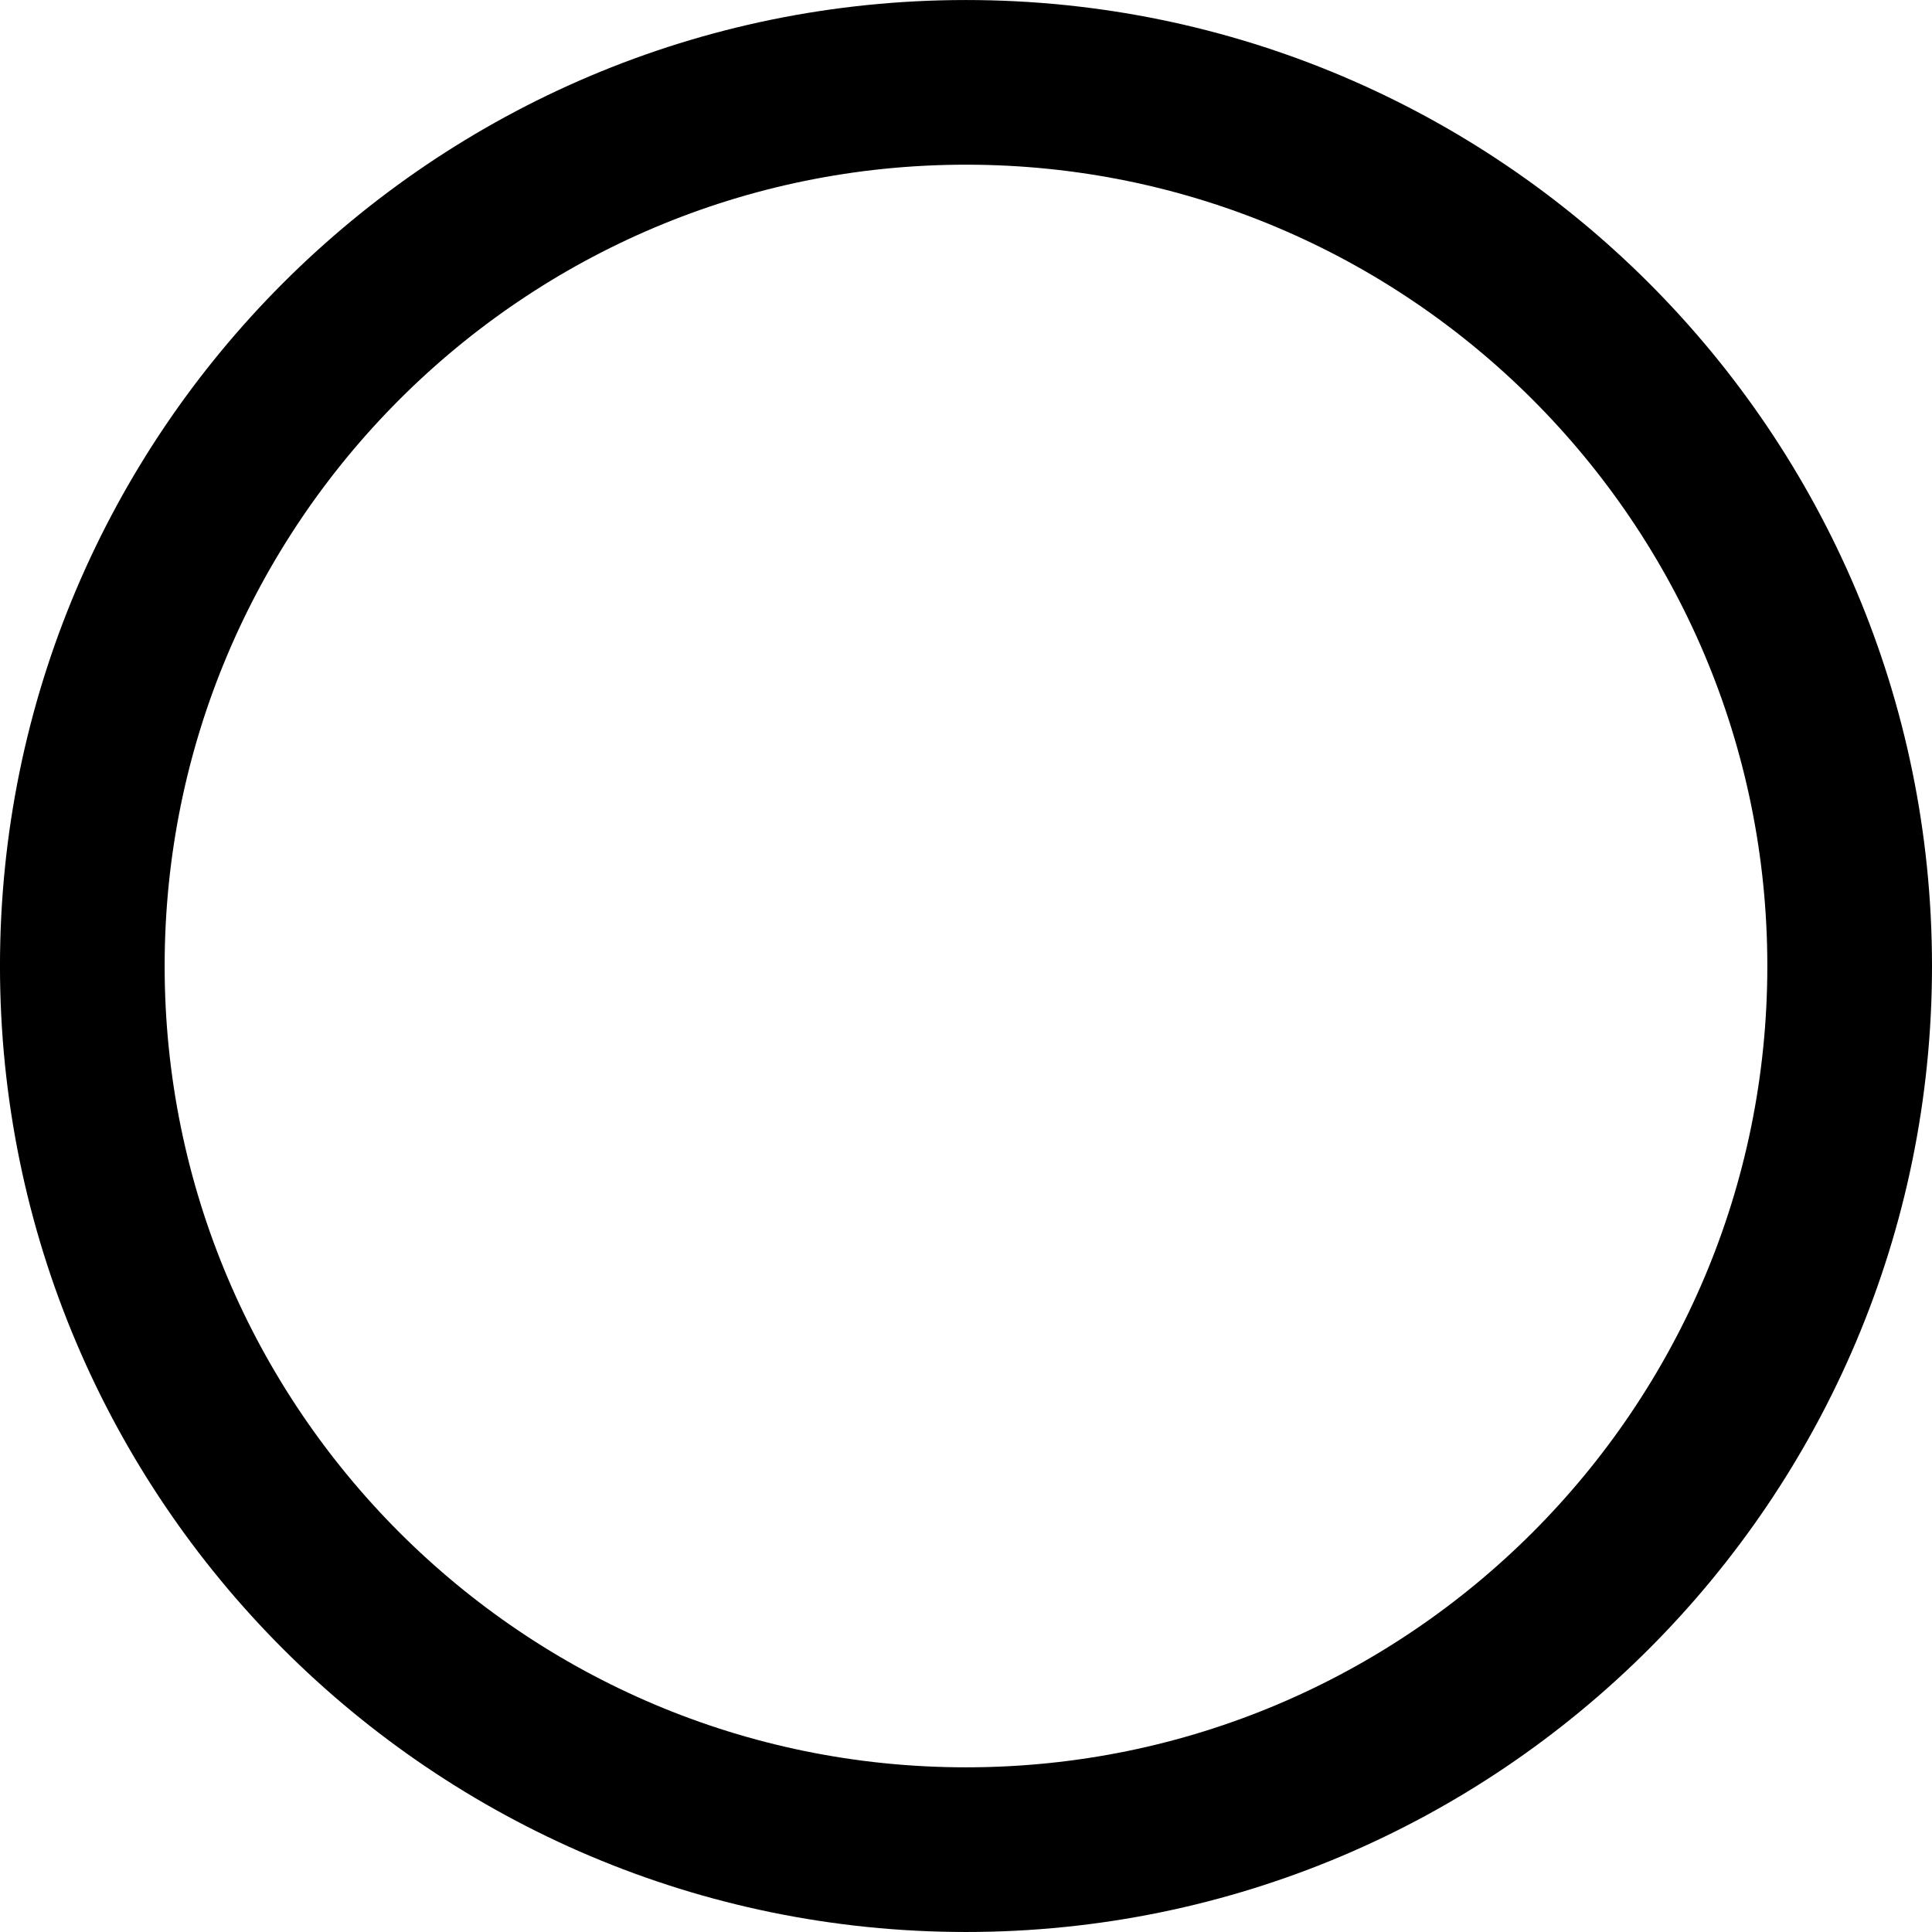
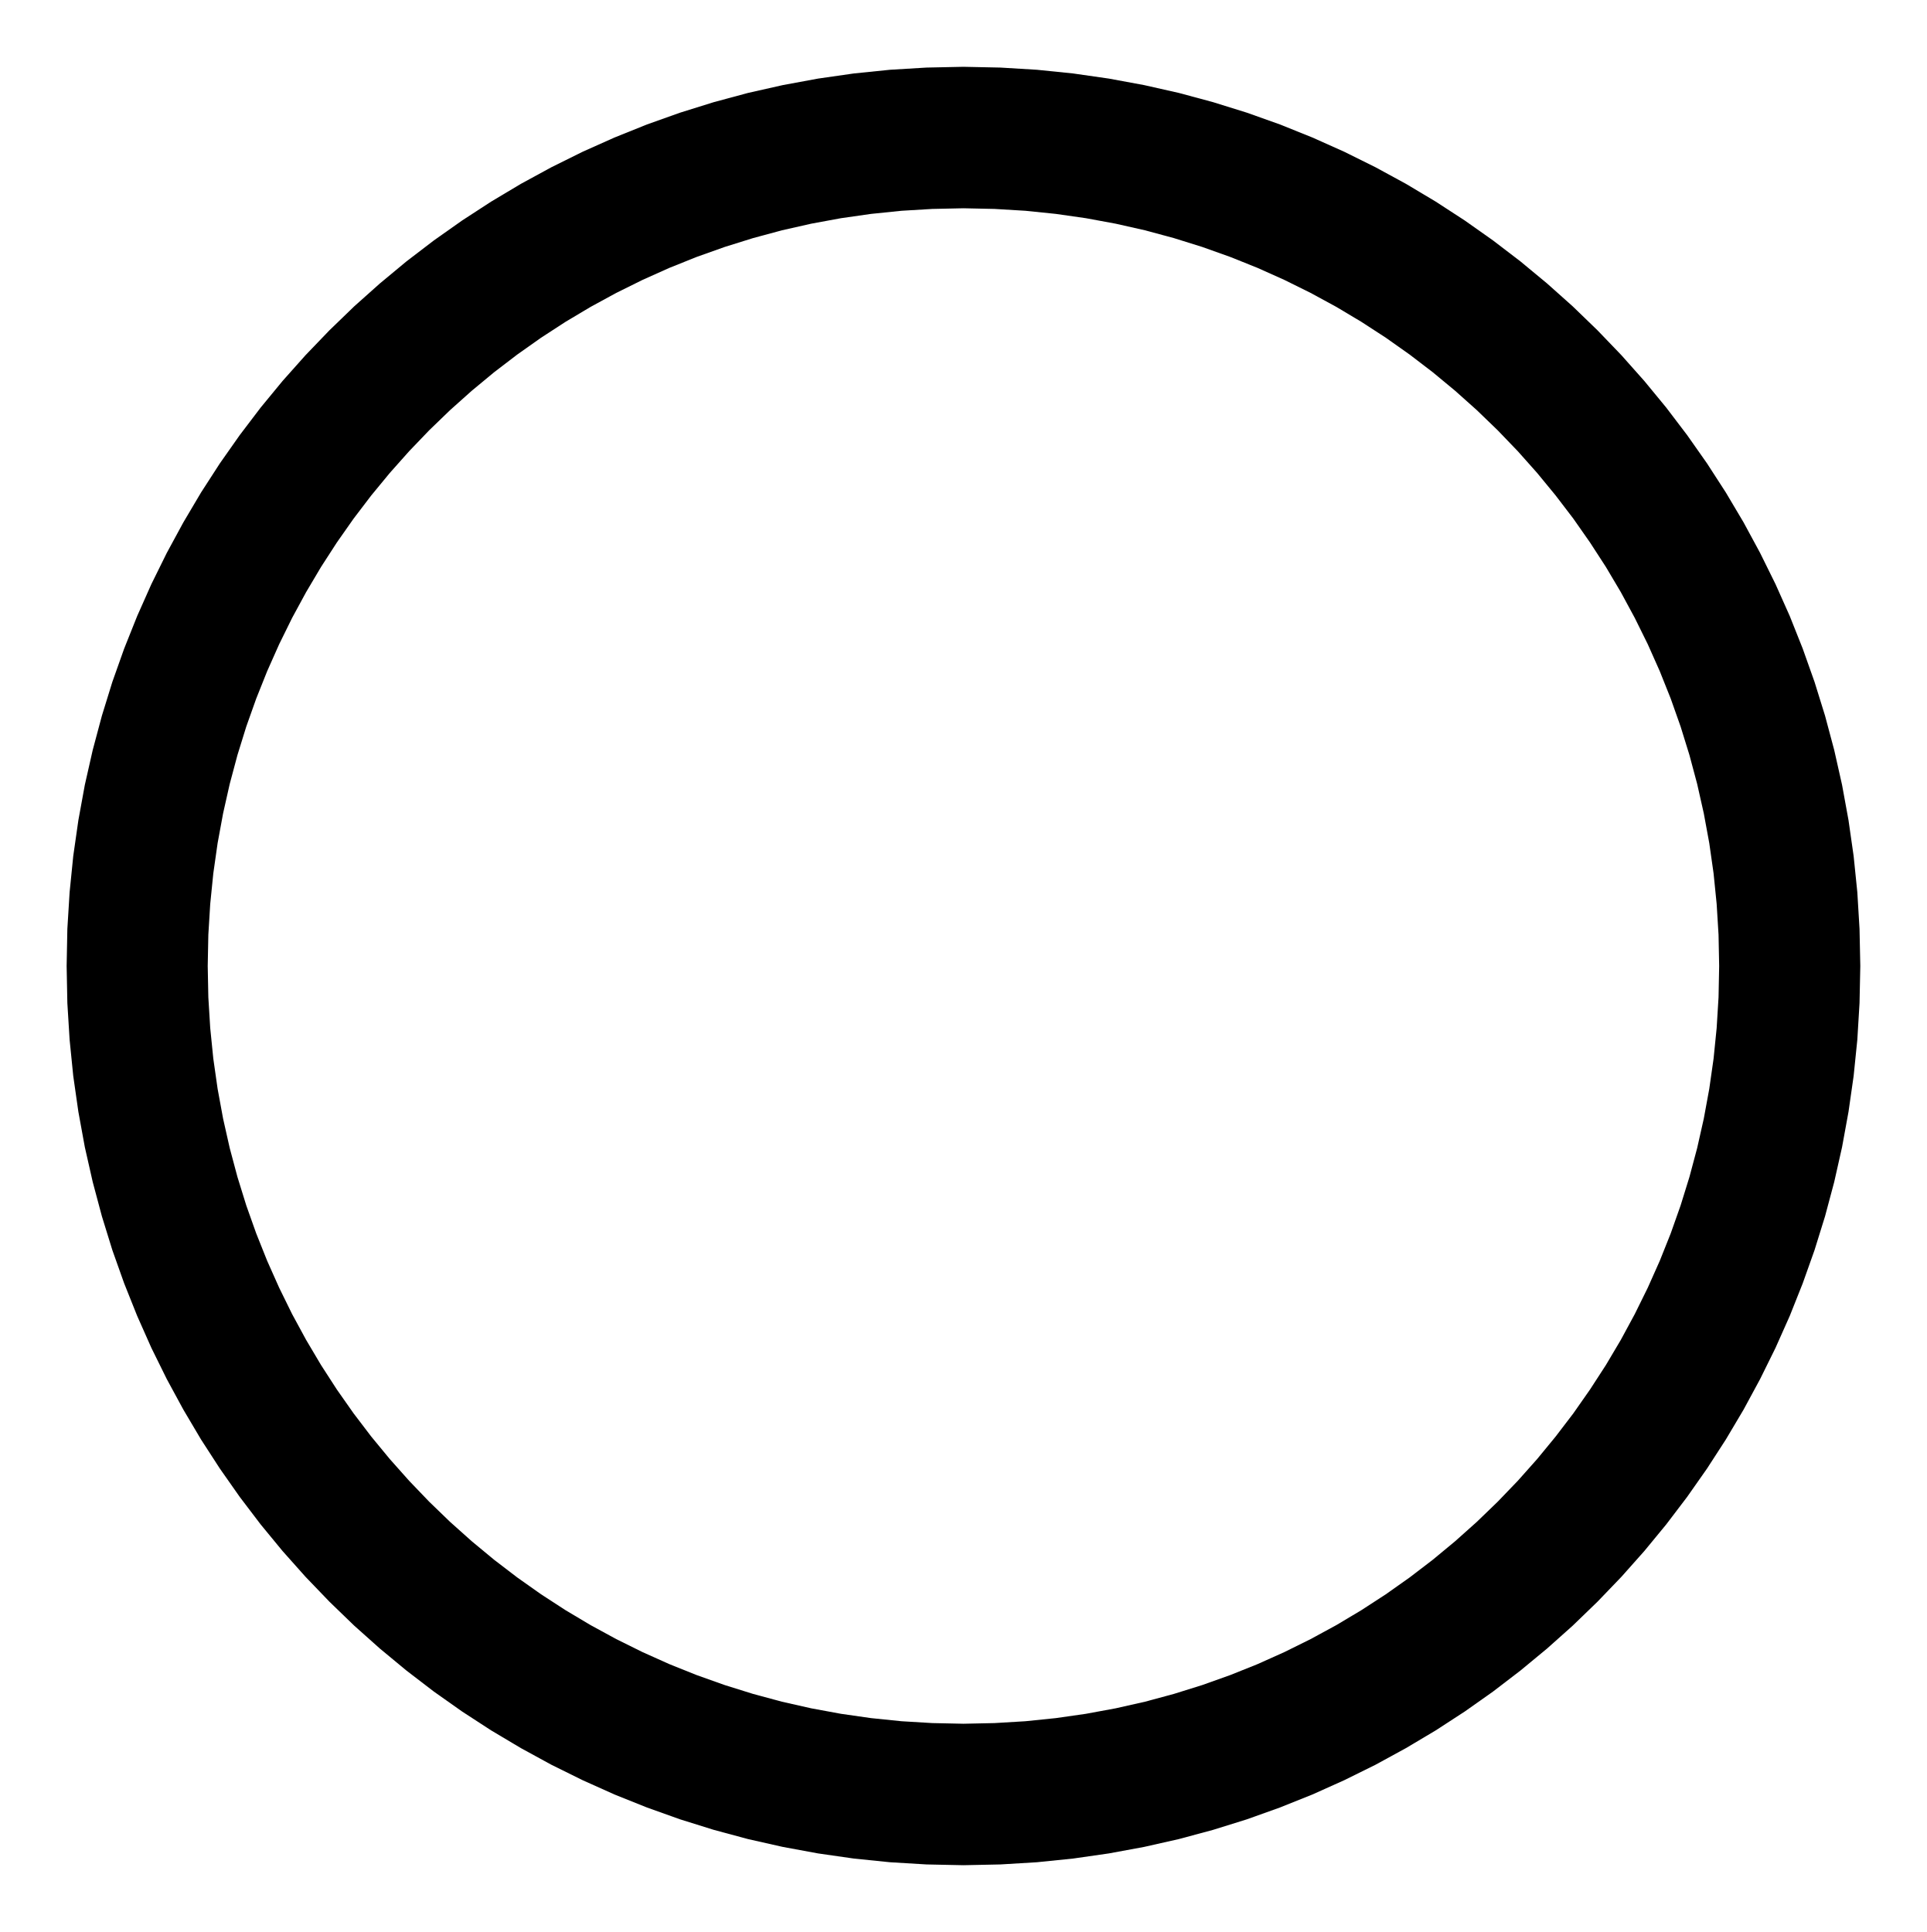
- <svg xmlns="http://www.w3.org/2000/svg" xmlns:xlink="http://www.w3.org/1999/xlink" class="circle-0" version="1.1" preserveAspectRatio="xMidYMid meet" viewBox="156.844 150.106 351.986 351.986" width="321.99" height="321.99">
+ <svg xmlns="http://www.w3.org/2000/svg" xmlns:xlink="http://www.w3.org/1999/xlink" class="circle-0" version="1.1" preserveAspectRatio="xMidYMid meet" viewBox="144.837 137.599 376 377" width="350" height="351">
  <defs>
-     <path d="M493.83 326.1C493.83 414.95 421.69 487.09 332.84 487.09C243.98 487.09 171.84 414.95 171.84 326.1C171.84 237.24 243.98 165.11 332.84 165.11C421.69 165.11 493.83 237.24 493.83 326.1Z" id="c1hzFkafH" />
+     <path d="M354.24 151.9L361.21 152.9L368.09 154.17L374.87 155.7L381.55 157.5L388.13 159.55L394.59 161.85L400.93 164.4L407.14 167.18L413.23 170.2L419.18 173.44L424.99 176.91L430.65 180.59L436.16 184.48L441.51 188.57L446.7 192.87L451.72 197.35L456.56 202.03L461.22 206.88L465.69 211.91L469.97 217.11L474.05 222.48L477.93 228L481.6 233.68L485.06 239.51L488.29 245.48L491.3 251.58L494.08 257.81L496.61 264.17L498.91 270.65L500.96 277.25L502.75 283.95L504.28 290.75L505.54 297.65L506.54 304.64L507.26 311.71L507.69 318.87L507.84 326.1L507.69 333.33L507.26 340.48L506.54 347.56L505.54 354.55L504.28 361.45L502.75 368.25L500.96 374.95L498.91 381.55L496.61 388.02L494.08 394.38L491.3 400.62L488.29 406.72L485.06 412.69L481.6 418.52L477.93 424.19L474.05 429.72L469.97 435.09L465.69 440.29L461.22 445.32L456.56 450.17L451.72 454.85L446.7 459.33L441.51 463.62L436.16 467.72L430.65 471.61L424.99 475.29L419.18 478.75L413.23 482L407.14 485.01L400.93 487.8L394.59 490.34L388.13 492.65L381.55 494.7L374.87 496.5L368.09 498.03L361.21 499.3L354.24 500.3L347.18 501.02L340.05 501.45L332.84 501.6L325.63 501.45L318.49 501.02L311.44 500.3L304.47 499.3L297.59 498.03L290.8 496.5L284.12 494.7L277.55 492.65L271.09 490.34L264.75 487.8L258.53 485.01L252.44 482L246.49 478.75L240.68 475.29L235.02 471.61L229.51 467.72L224.16 463.62L218.98 459.33L213.96 454.85L209.12 450.17L204.46 445.32L199.98 440.29L195.7 435.09L191.62 429.72L187.74 424.19L184.07 418.52L180.62 412.69L177.38 406.72L174.37 400.62L171.6 394.38L169.06 388.02L166.76 381.55L164.72 374.95L162.93 368.25L161.39 361.45L160.13 354.55L159.13 347.56L158.42 340.48L157.98 333.33L157.84 326.1L157.98 318.87L158.42 311.71L159.13 304.64L160.13 297.65L161.39 290.75L162.93 283.95L164.72 277.25L166.76 270.65L169.06 264.17L171.6 257.81L174.37 251.58L177.38 245.48L180.62 239.51L184.07 233.68L187.74 228L191.62 222.48L195.7 217.11L199.98 211.91L204.46 206.88L209.12 202.03L213.96 197.35L218.98 192.87L224.16 188.57L229.51 184.48L235.02 180.59L240.68 176.91L246.49 173.44L252.44 170.2L258.53 167.18L264.75 164.4L271.09 161.85L277.55 159.55L284.12 157.5L290.8 155.7L297.59 154.17L304.47 152.9L311.44 151.9L318.49 151.18L325.63 150.75L332.84 150.6L340.05 150.75L347.18 151.18L347.18 151.18L354.24 151.9ZM314.8 179.31L308.93 180.15L303.13 181.22L297.42 182.51L291.79 184.03L286.25 185.76L280.8 187.7L275.46 189.84L270.22 192.19L265.09 194.73L260.08 197.46L255.18 200.38L250.41 203.48L245.77 206.76L241.26 210.21L236.89 213.83L232.66 217.61L228.58 221.55L224.66 225.64L220.89 229.88L217.28 234.26L213.84 238.78L210.57 243.44L207.48 248.22L204.57 253.13L201.84 258.16L199.31 263.3L196.97 268.56L194.83 273.92L192.89 279.38L191.17 284.93L189.66 290.58L188.37 296.31L187.3 302.12L186.46 308.02L185.86 313.98L185.49 320.01L185.37 326.1L185.49 332.19L185.86 338.22L186.46 344.18L187.3 350.07L188.37 355.89L189.66 361.62L191.17 367.27L192.89 372.82L194.83 378.28L196.97 383.64L199.31 388.89L201.84 394.04L204.57 399.07L207.48 403.98L210.57 408.76L213.84 413.42L217.28 417.94L220.89 422.32L224.66 426.56L228.58 430.65L232.66 434.59L236.89 438.37L241.26 441.99L245.77 445.44L250.41 448.72L255.18 451.82L260.08 454.74L265.09 457.47L270.22 460.01L275.46 462.36L280.8 464.5L286.25 466.44L291.79 468.17L297.42 469.69L303.13 470.98L308.93 472.05L314.8 472.89L320.75 473.5L326.76 473.86L332.84 473.99L338.91 473.86L344.92 473.5L350.87 472.89L356.74 472.05L362.54 470.98L368.26 469.69L373.89 468.17L379.43 466.44L384.87 464.5L390.21 462.36L395.45 460.01L400.58 457.47L405.6 454.74L410.49 451.82L415.26 448.72L419.9 445.44L424.41 441.99L428.78 438.37L433.01 434.59L437.09 430.65L441.02 426.56L444.79 422.32L448.39 417.94L451.84 413.42L455.1 408.76L458.2 403.98L461.11 399.07L463.83 394.04L466.37 388.89L468.71 383.64L470.85 378.28L472.78 372.82L474.5 367.27L476.01 361.62L477.3 355.89L478.37 350.07L479.21 344.18L479.81 338.22L480.18 332.19L480.3 326.1L480.18 320.01L479.81 313.98L479.21 308.02L478.37 302.12L477.3 296.31L476.01 290.58L474.5 284.93L472.78 279.38L470.85 273.92L468.71 268.56L466.37 263.3L463.83 258.16L461.11 253.13L458.2 248.22L455.1 243.44L451.84 238.78L448.39 234.26L444.79 229.88L441.02 225.64L437.09 221.55L433.01 217.61L428.78 213.83L424.41 210.21L419.9 206.76L415.26 203.48L410.49 200.38L405.6 197.46L400.58 194.73L395.45 192.19L390.21 189.84L384.87 187.7L379.43 185.76L373.89 184.03L368.26 182.51L362.54 181.22L356.74 180.15L350.87 179.31L344.92 178.7L338.91 178.34L332.84 178.21L326.76 178.34L320.75 178.7L320.75 178.7L314.8 179.31Z" id="e86CzS37px" />
  </defs>
  <g>
    <g>
-       <g>
-         <use xlink:href="#c1hzFkafH" opacity="1" fill-opacity="0" stroke="currentcolor" stroke-width="30" stroke-opacity="1" />
-       </g>
+       <use xlink:href="#e86CzS37px" opacity="1" fill="currentColor" fill-opacity="1" />
    </g>
  </g>
</svg>
